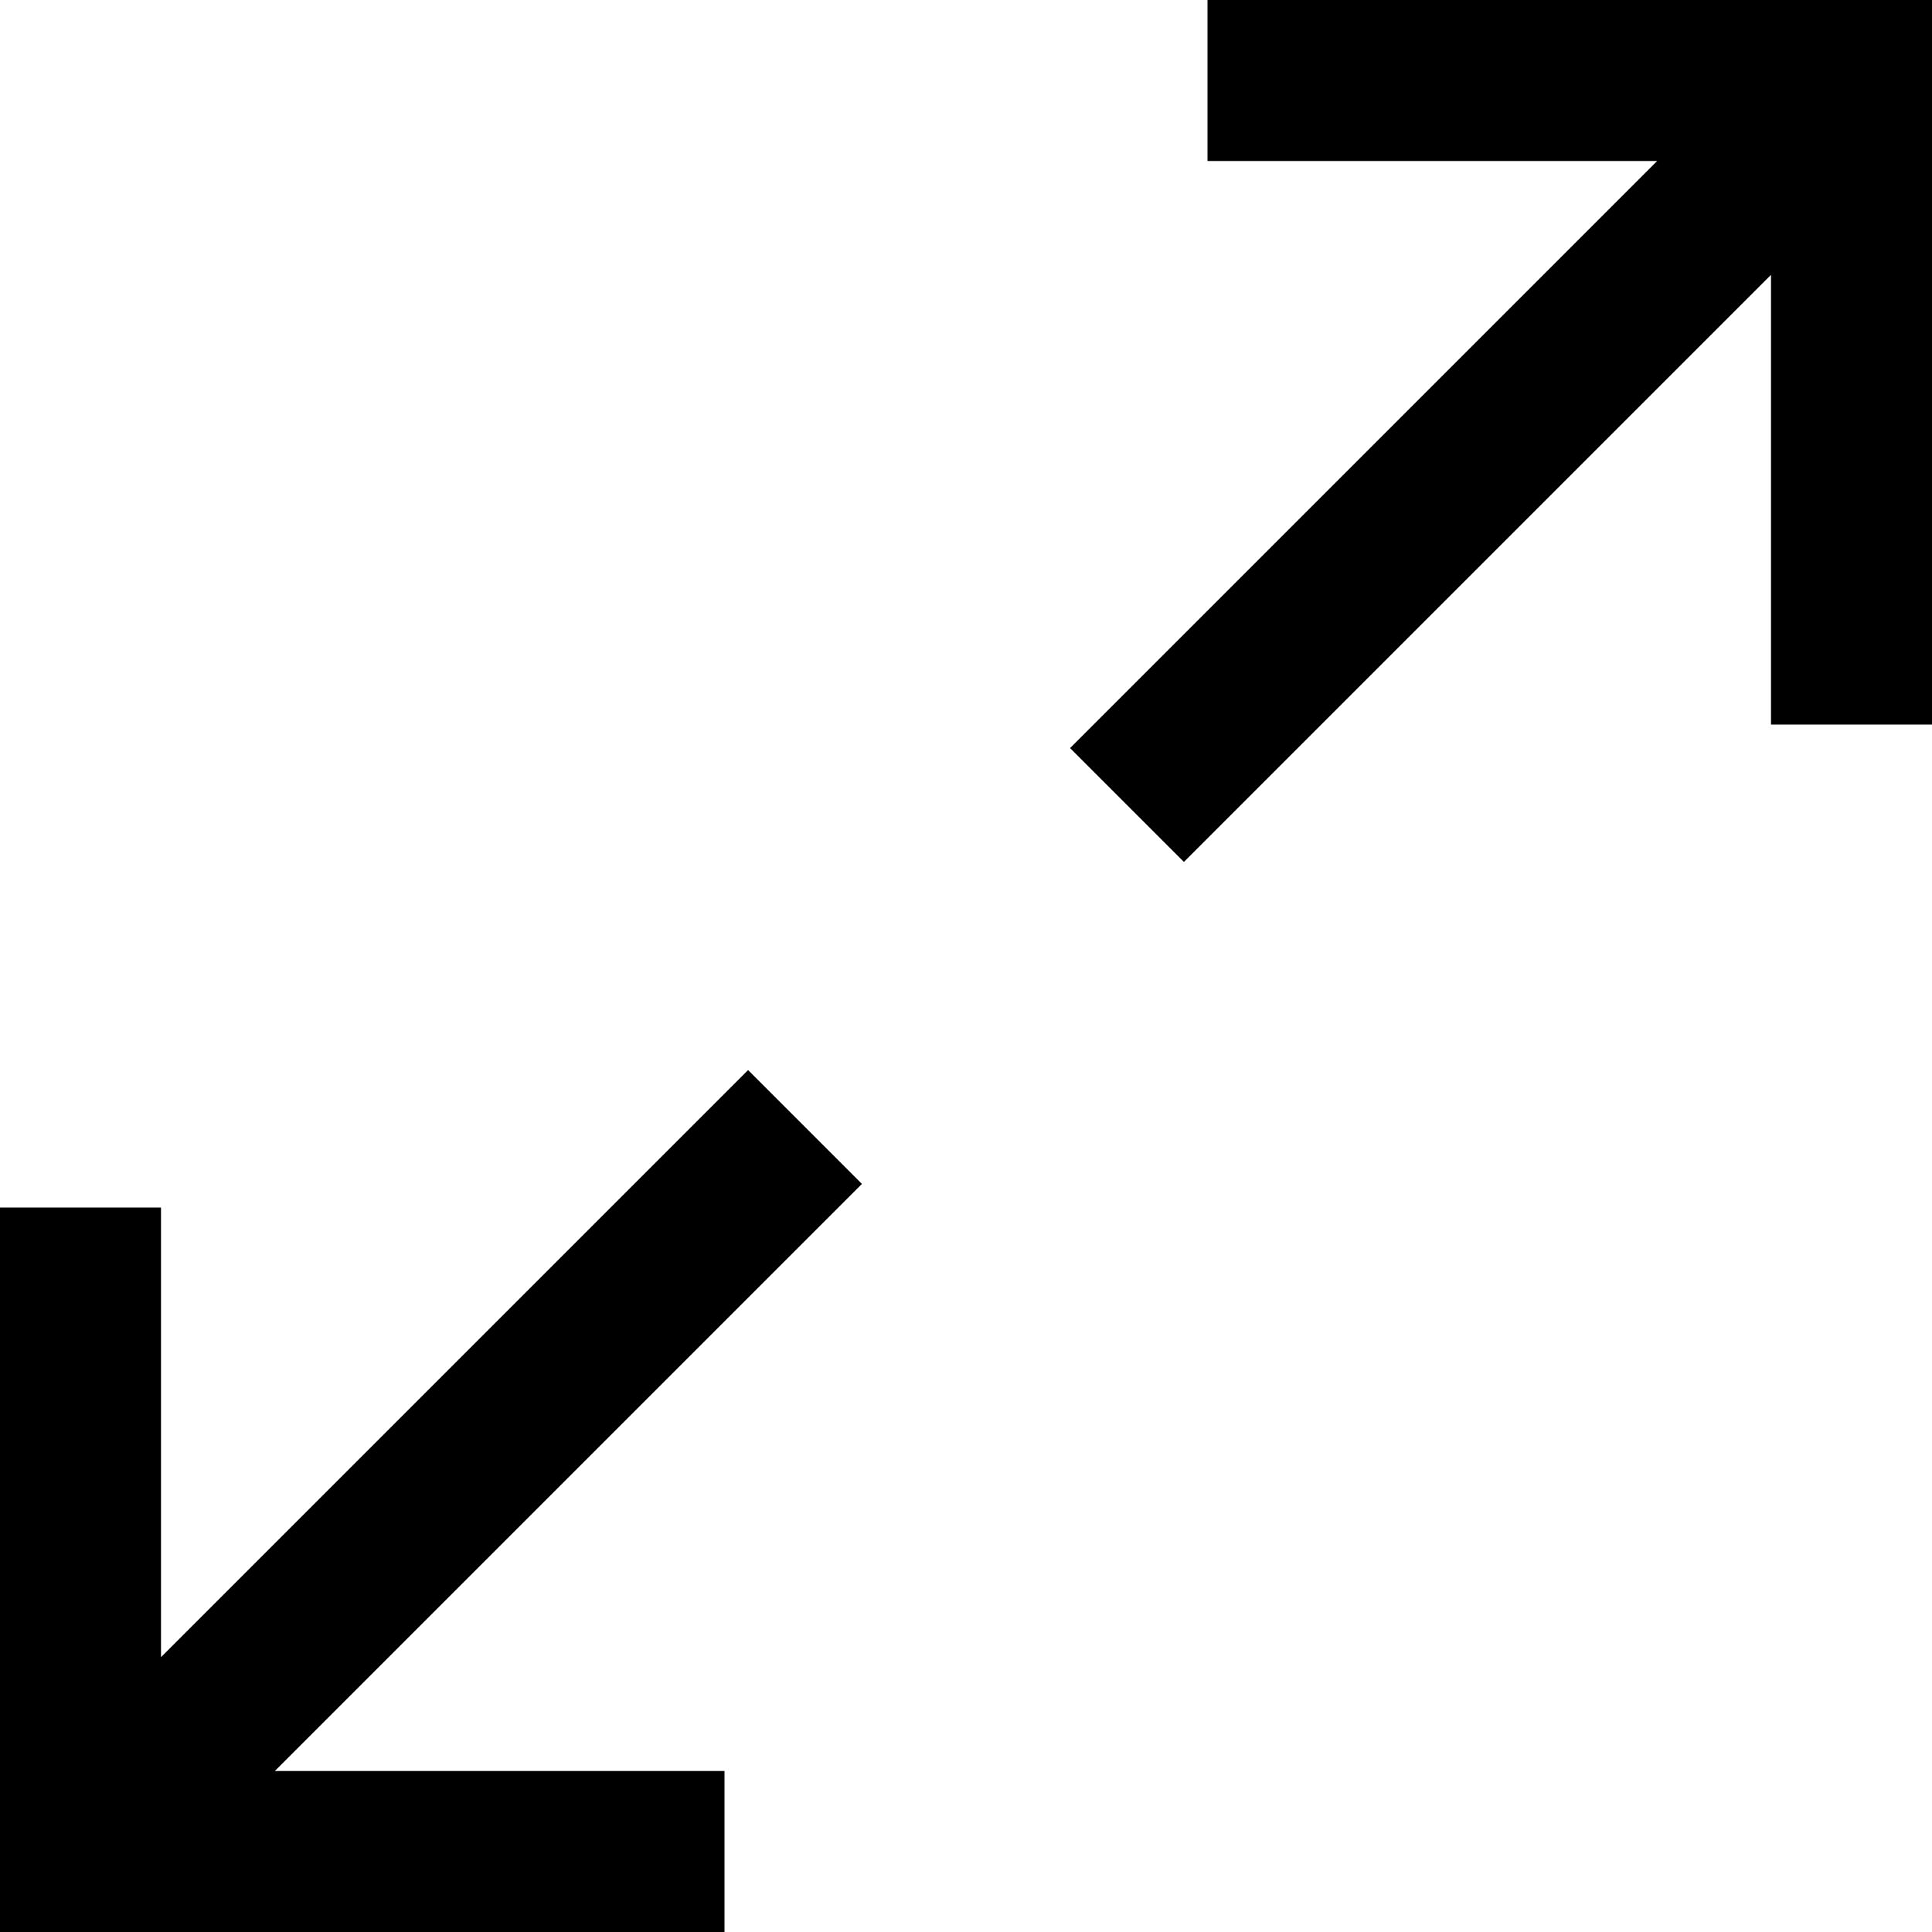
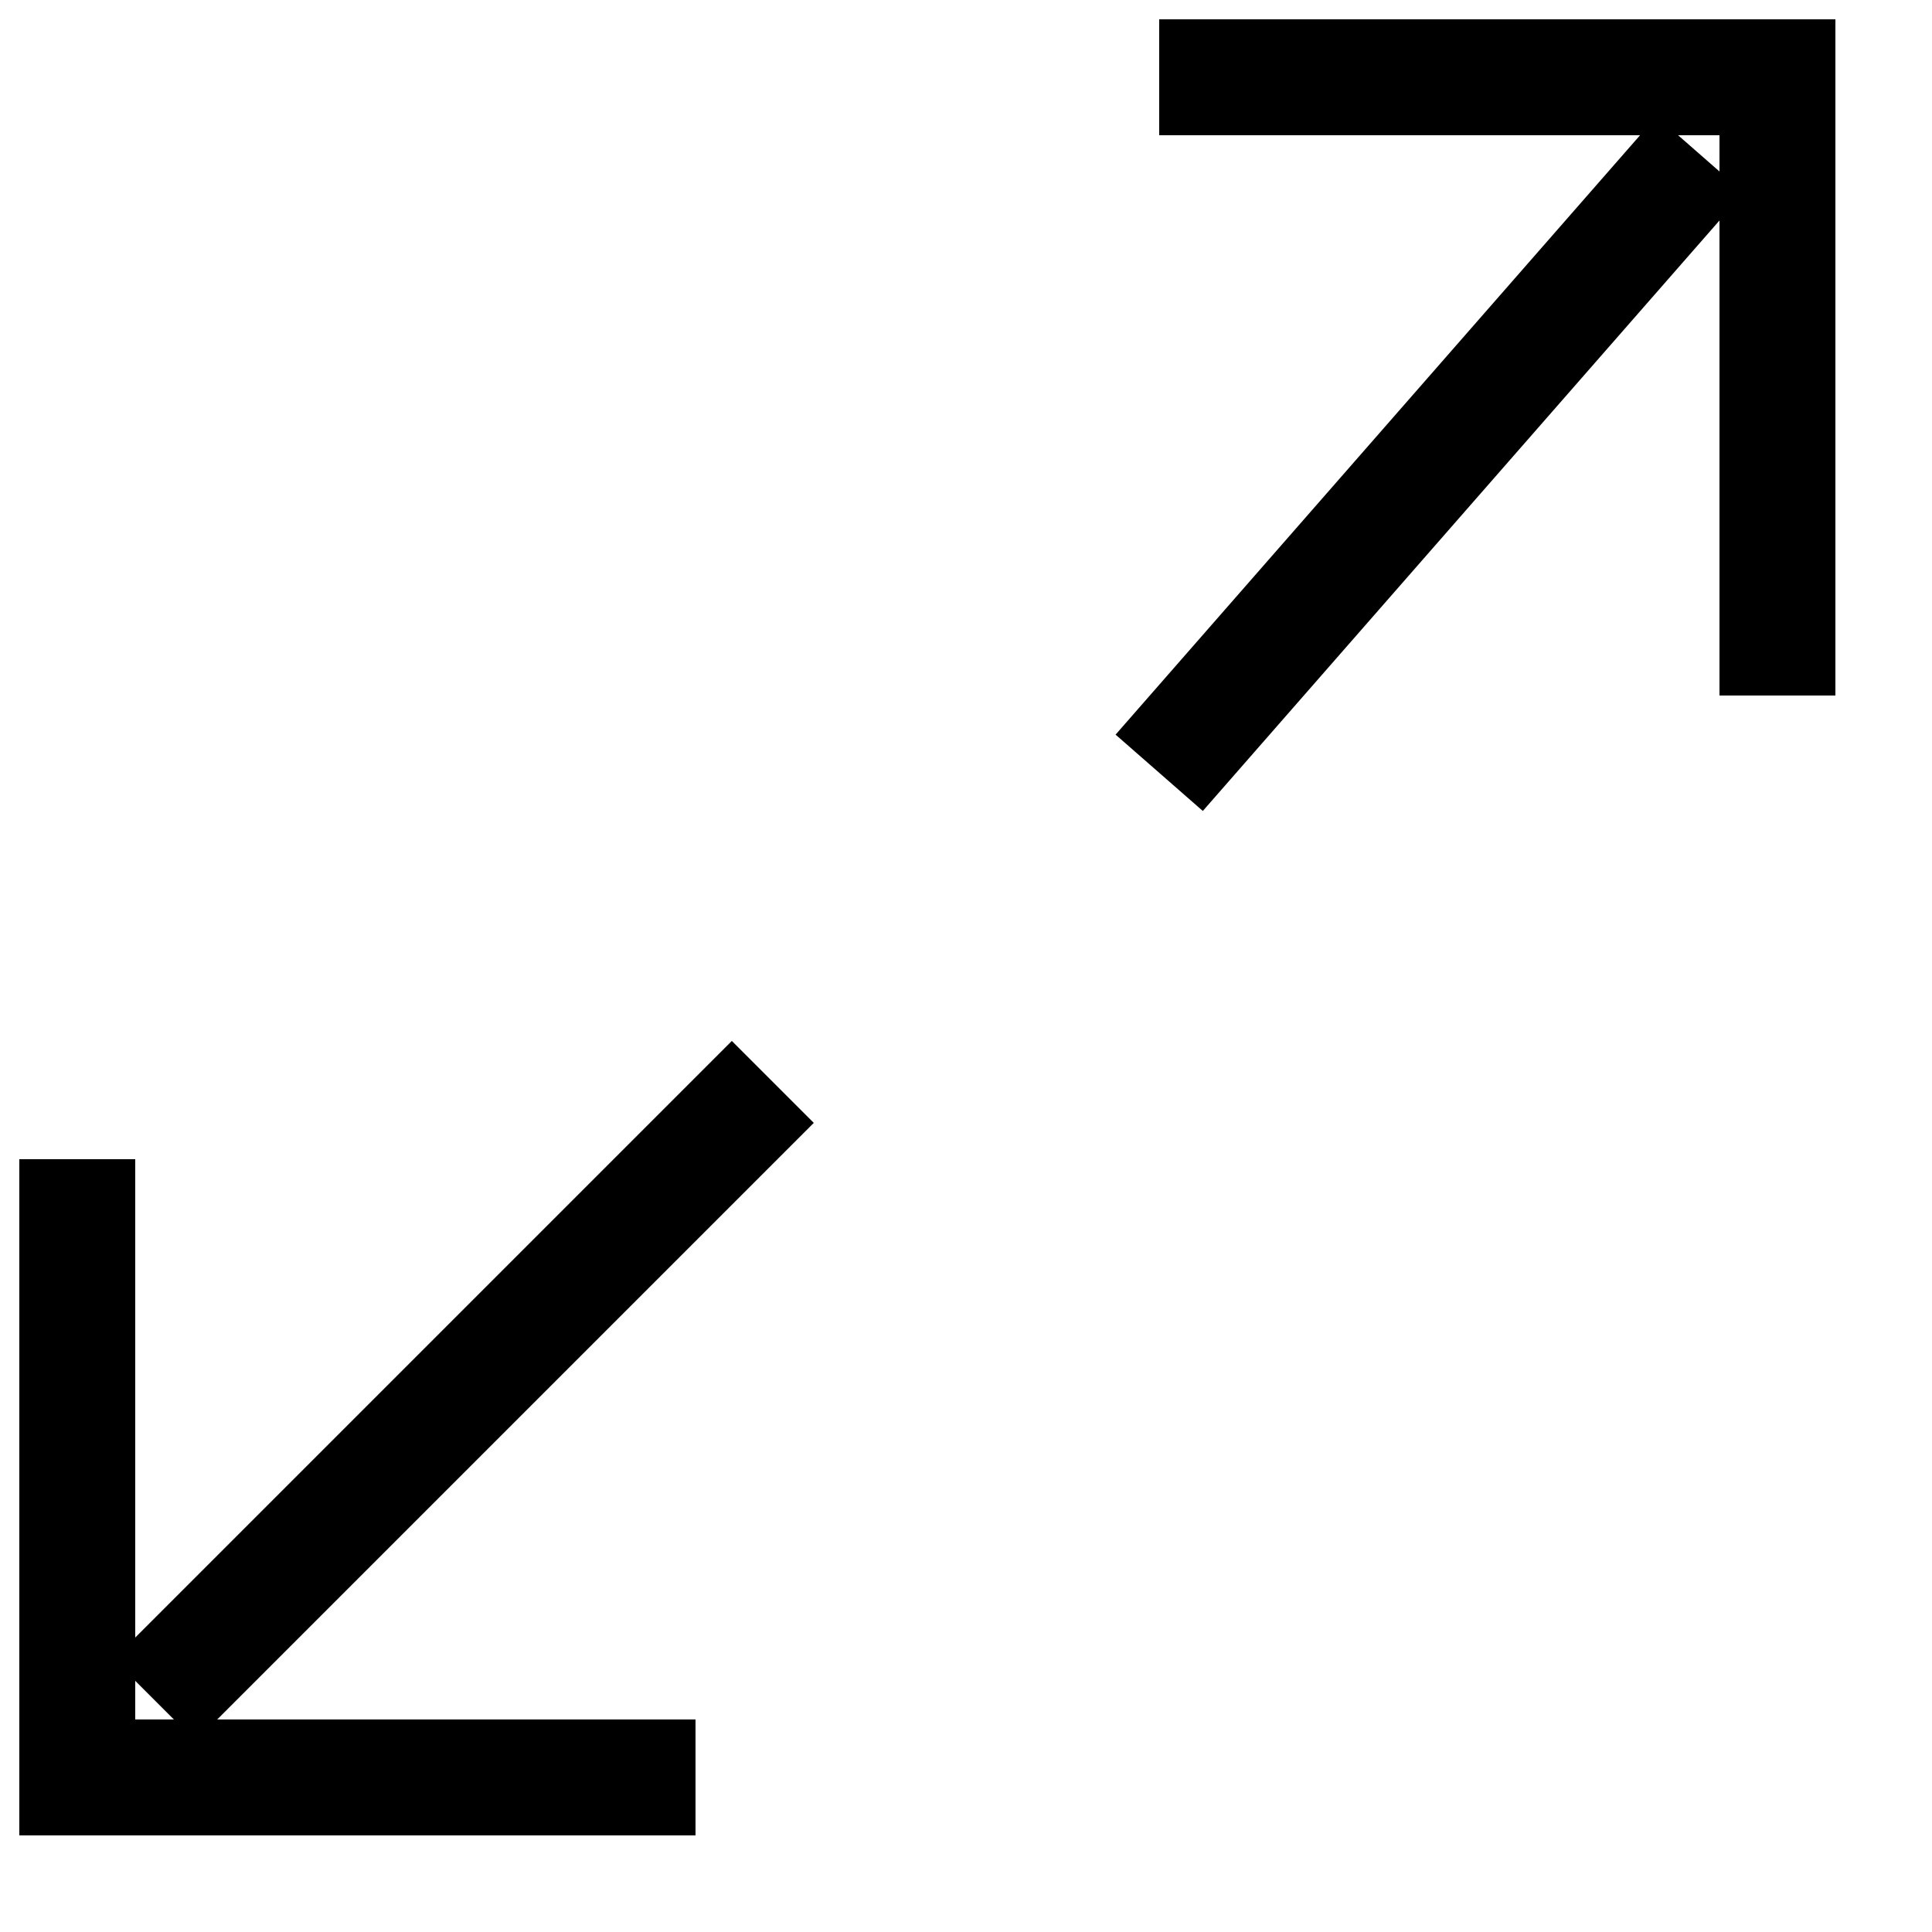
- <svg xmlns="http://www.w3.org/2000/svg" width="800px" height="800px" viewBox="0 0 24 24">
-   <path fill="none" stroke="#000000" stroke-width="2" d="M10,14 L2,22 M1,15 L1,23 L9,23 M22,2 L14,10 M15,1 L23,1 L23,9" />
+ <svg xmlns="http://www.w3.org/2000/svg" viewBox="0 0 25 25" width="50px" height="50px">
+   <path fill="none" stroke="black" stroke-width="1.5" d="M10,14 L2,22 M1,15 L1,23 L9,23 M22,2 L15,10 M15,1 L23,1 L23,9" />
</svg>
